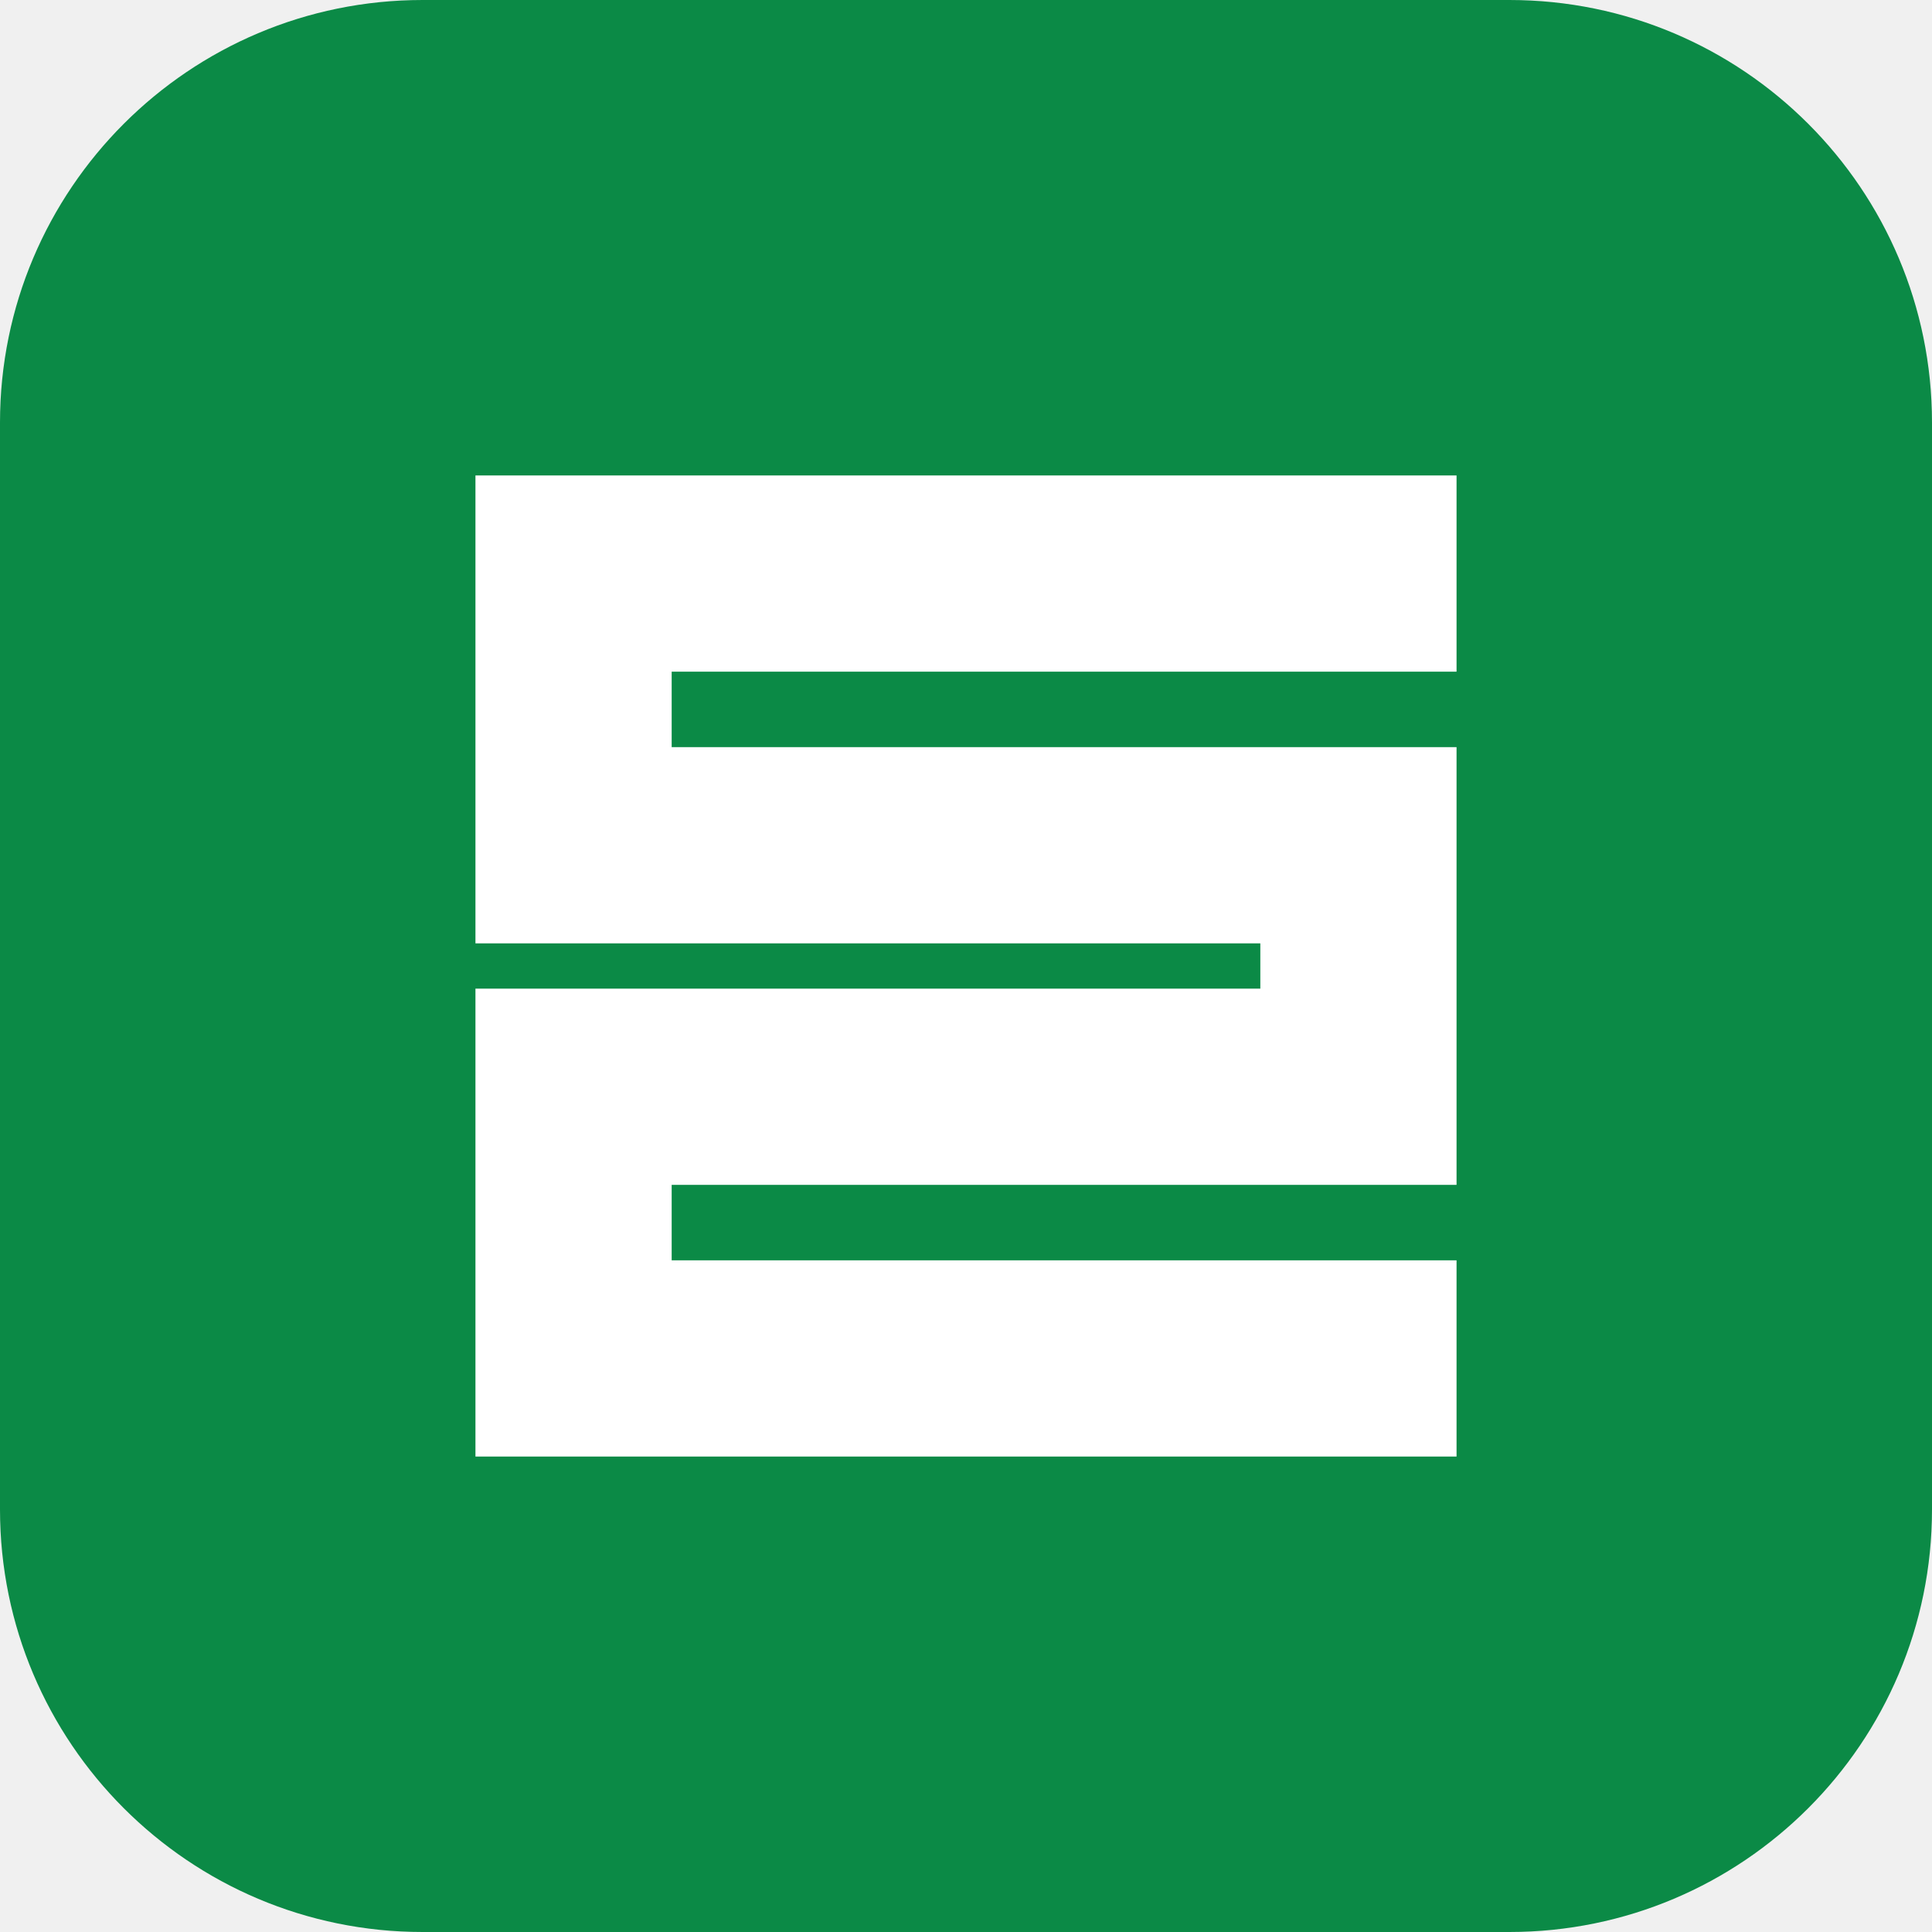
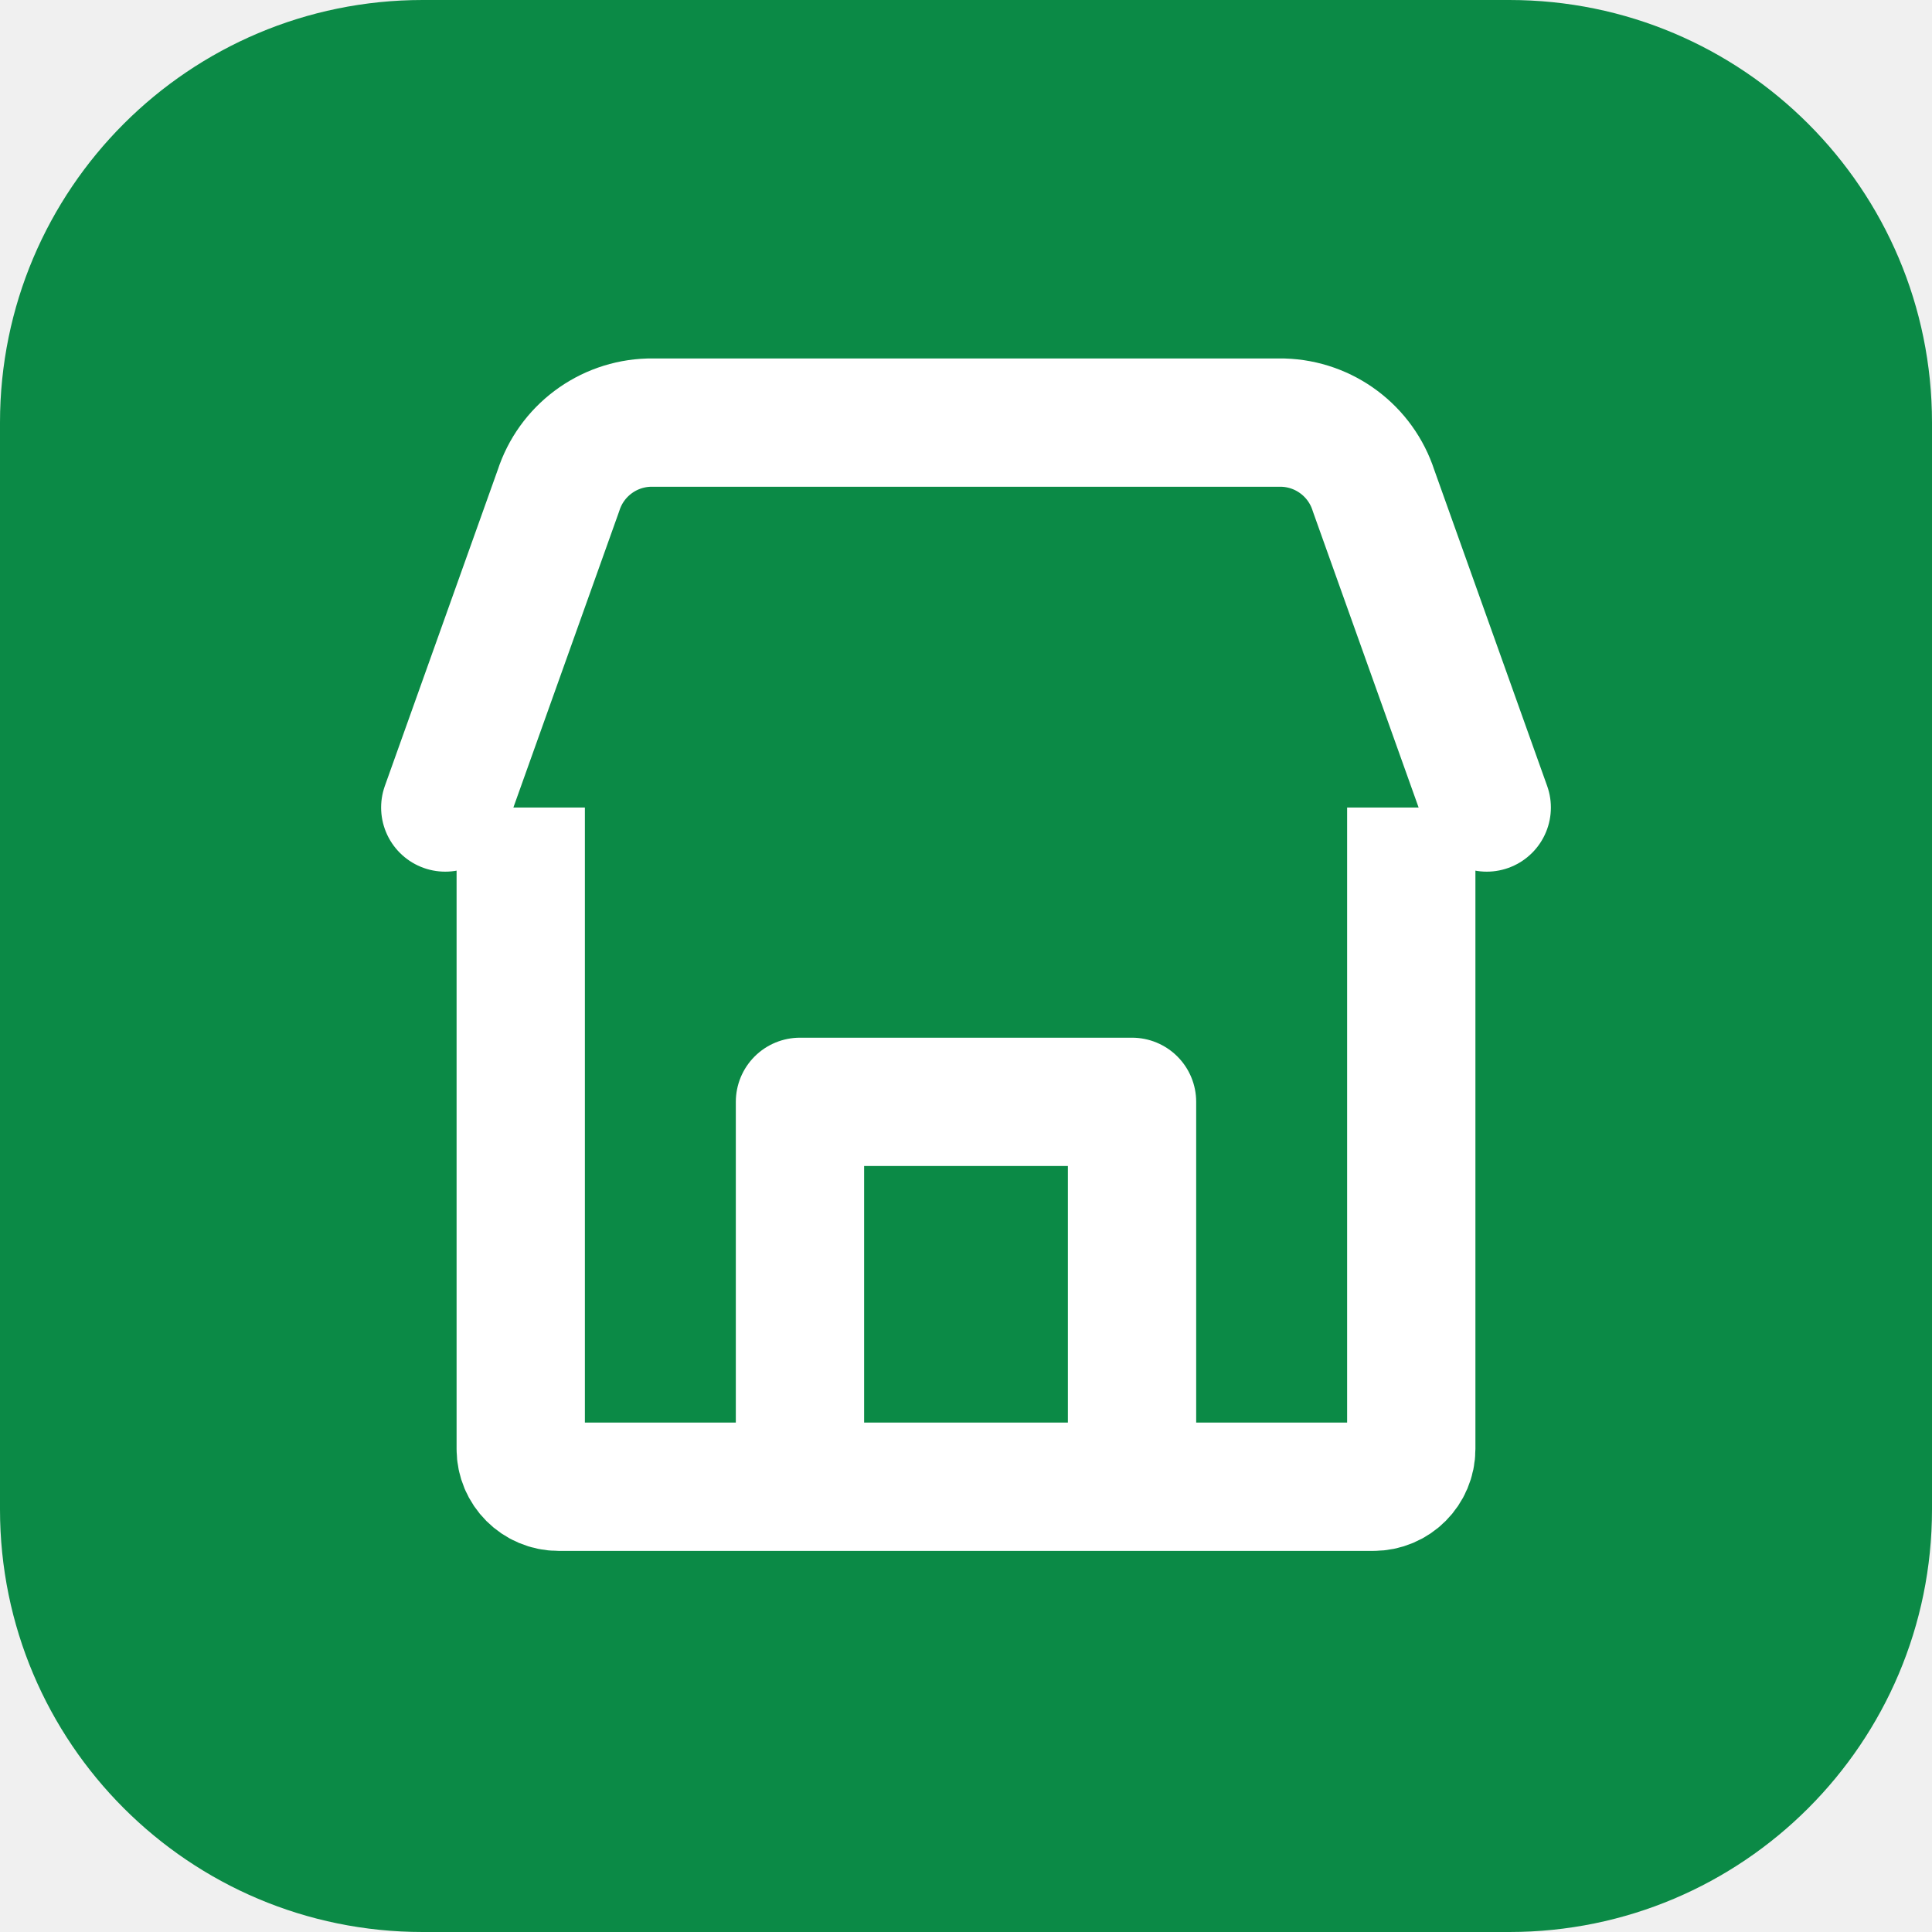
<svg xmlns="http://www.w3.org/2000/svg" viewBox="0 0 512 512" role="img" aria-label="상인회 플랫폼">
  <rect width="512" height="512" rx="112" fill="#0b8a46" />
-   <path d="M152 152h208M152 152v72h208M360 224v64H152M152 288v72h208" fill="none" stroke="#ffffff" stroke-width="52" stroke-linecap="square" stroke-linejoin="miter" />
+   <path d="M118 214l30-84a26 26 0 0 1 24-18h168a26 26 0 0 1 24 18l30 84" fill="none" stroke="#fff" stroke-width="34" stroke-linecap="round" stroke-linejoin="round" />
+   <path d="M138 214v170a10 10 0 0 0 10 10h216a10 10 0 0 0 10-10V214" fill="none" stroke="#fff" stroke-width="34" stroke-linejoin="round" />
+   <path d="M212 394V292h88v102" fill="none" stroke="#fff" stroke-width="34" stroke-linejoin="round" />
</svg>
